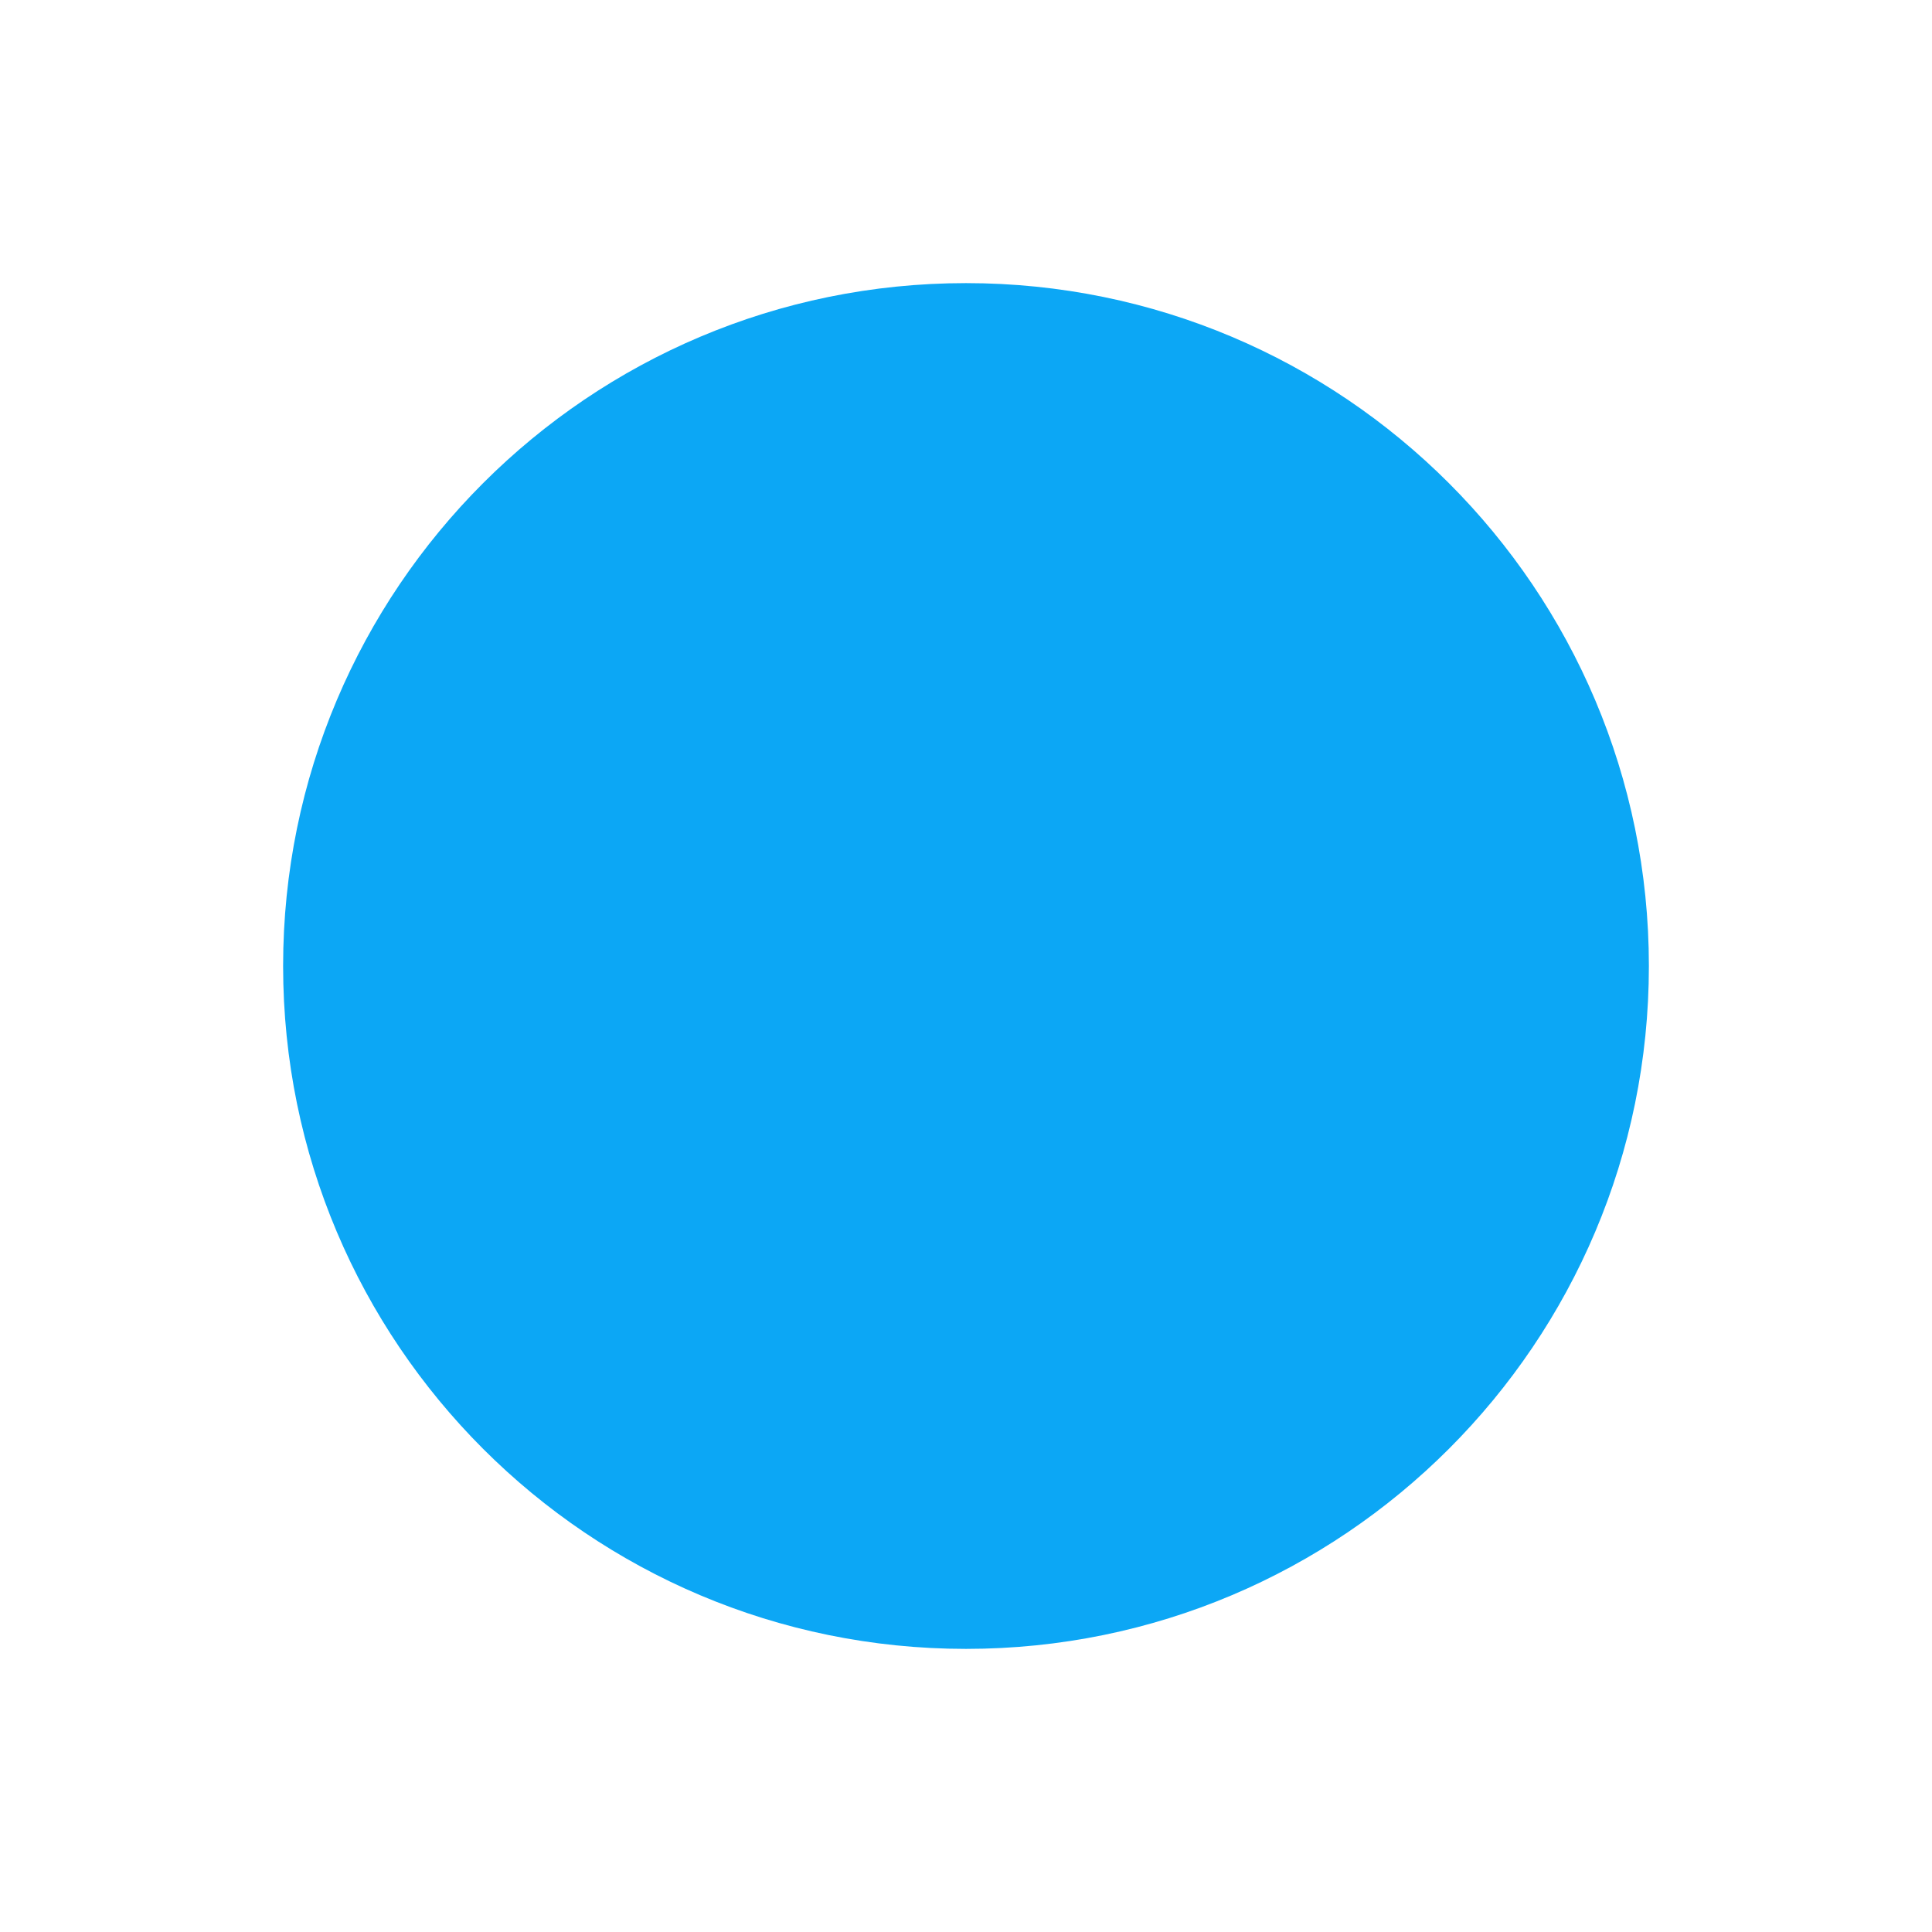
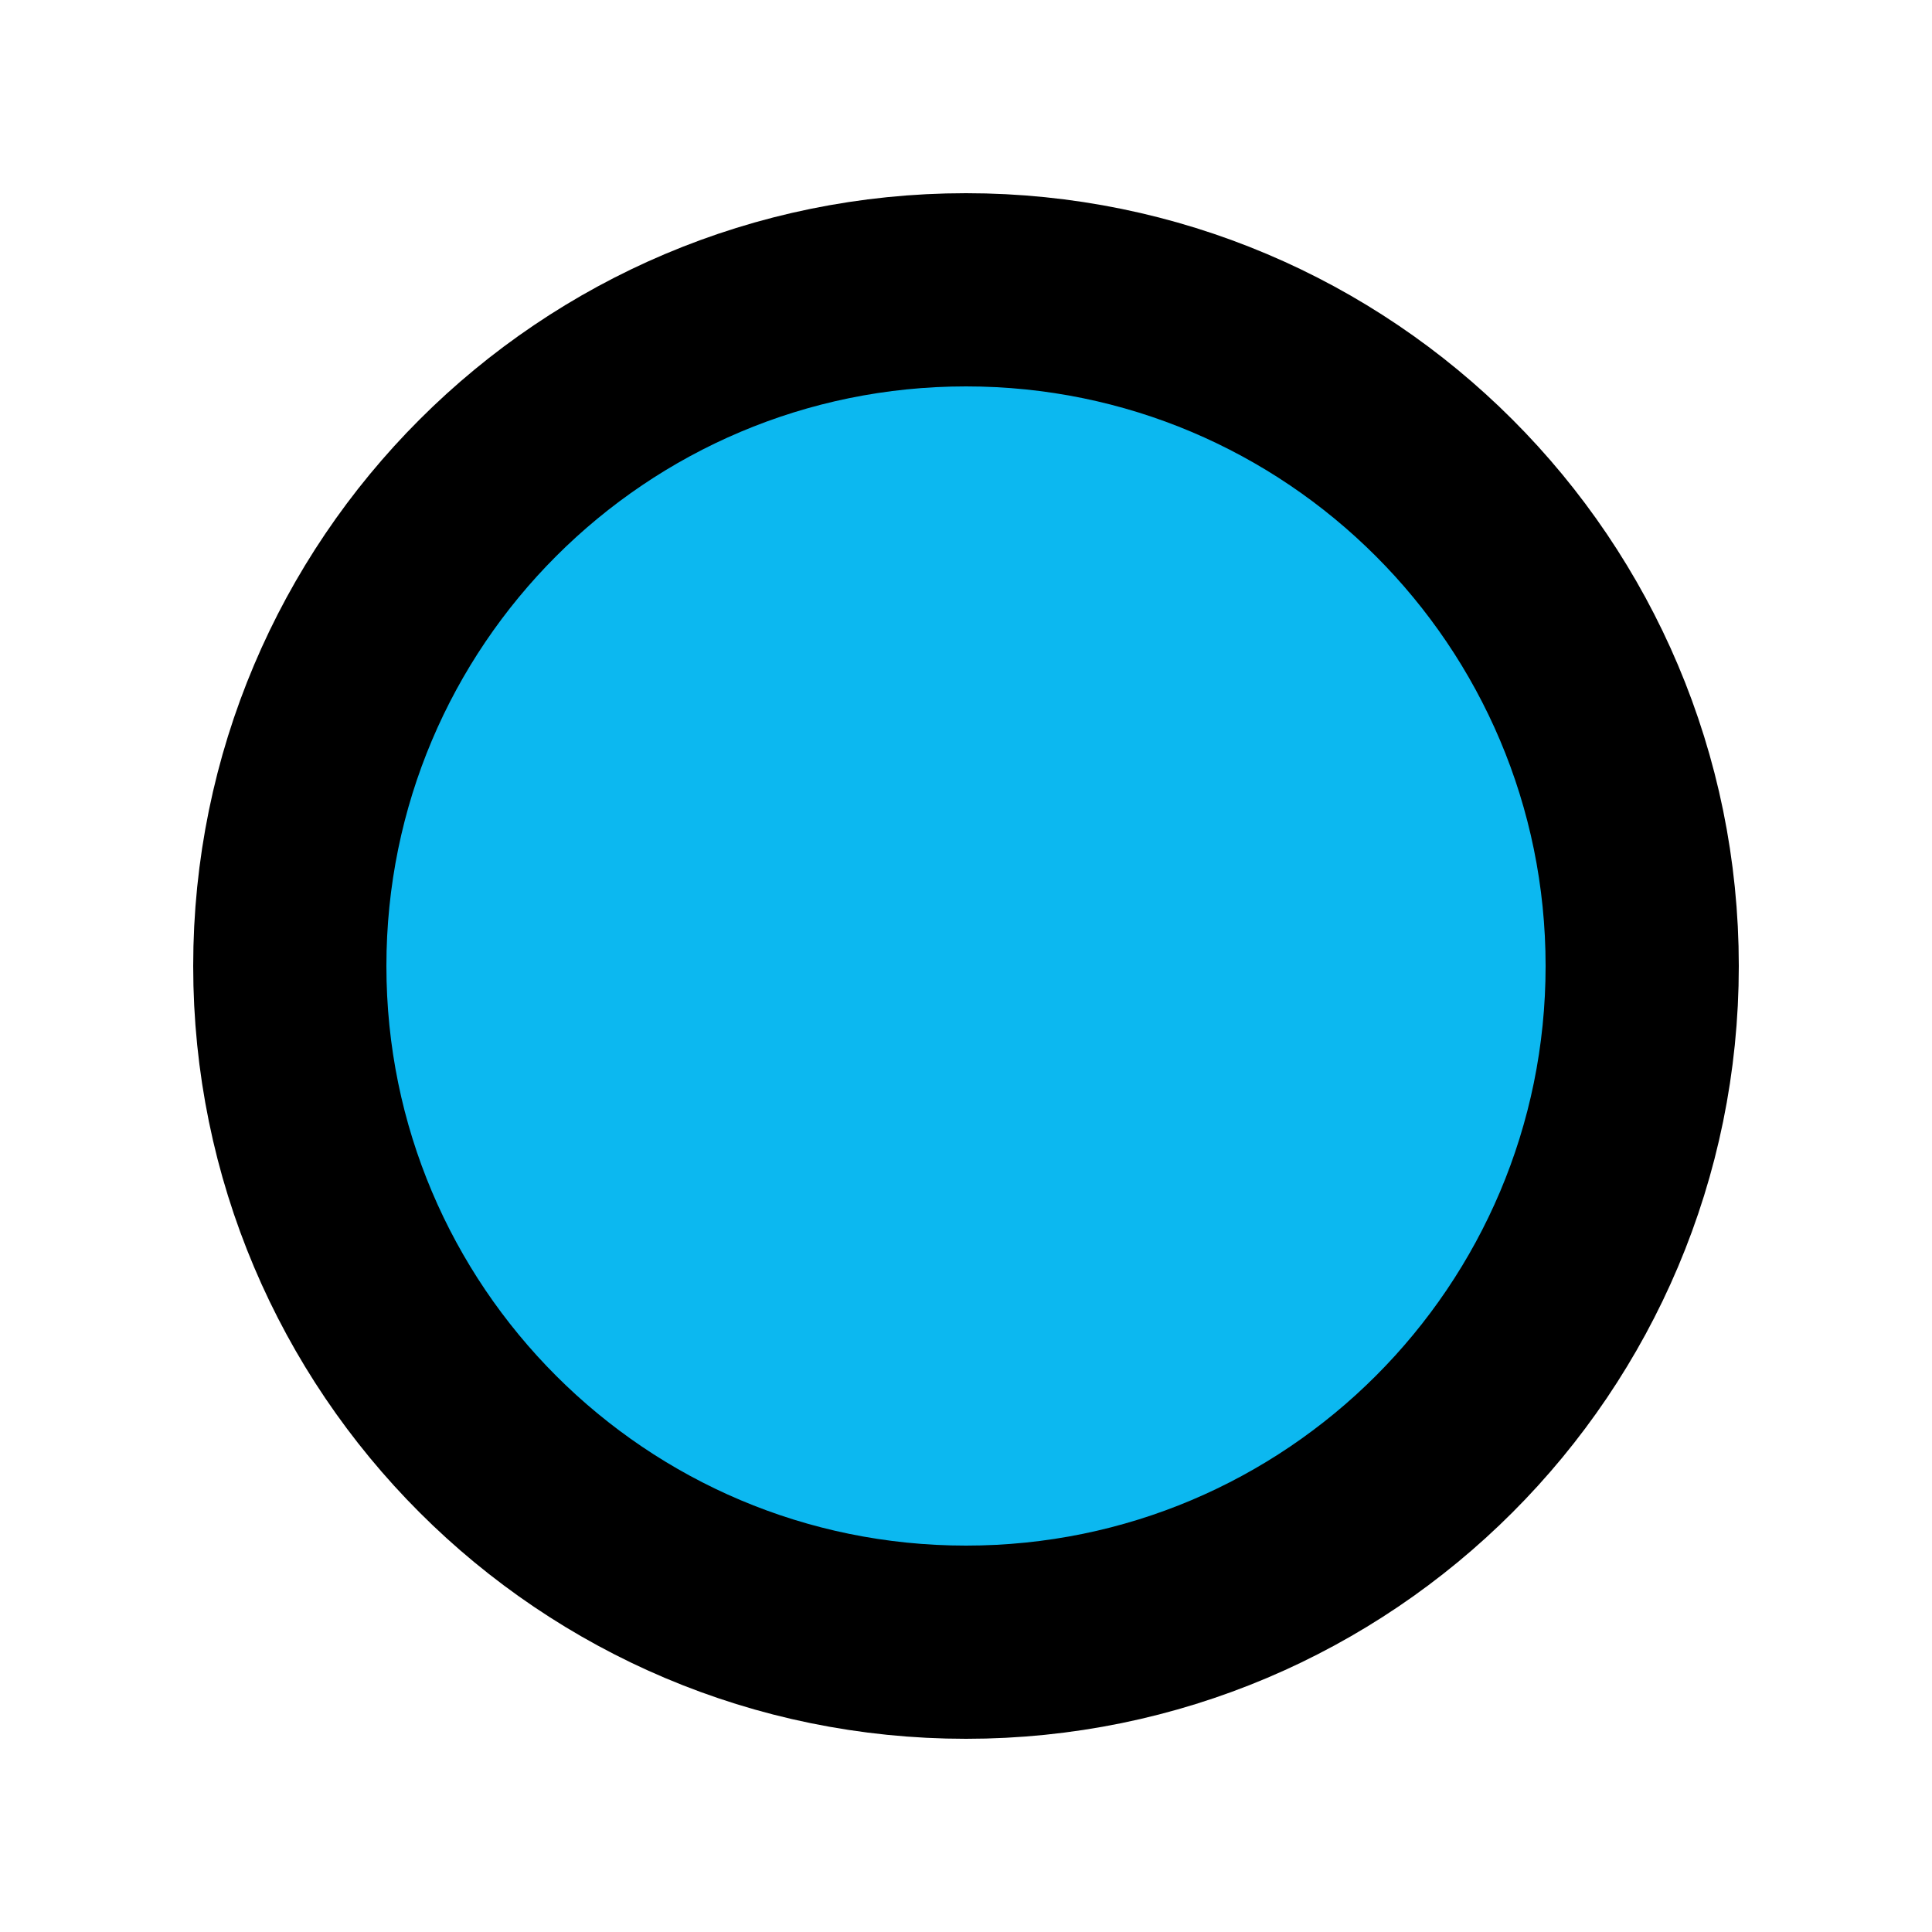
<svg xmlns="http://www.w3.org/2000/svg" width="20mm" height="20mm" viewBox="0 0 100 100" version="1.1" id="svg8">
-   <defs id="defs2" />
  <g id="layer1" transform="translate(0,-197)">
-     <circle id="path3713" cx="50" cy="247" r="35.346" style="stroke-width:0.265;fill:#0ca7f5;fill-opacity:1" />
+     <circle fill="rgb(12, 184, 240)" fill-opacity="1" stroke="rgb(0, 0, 0)" stroke-opacity="1" stroke-width="10" stroke-linecap="butt" stroke-linejoin="miter" stroke-miterlimit="4" cx="50" cy="247" r="35" transform="matrix(1,0,0,1,0,0)" fill-rule="evenodd" stroke-dasharray="none" dojoGfxStrokeStyle="solid" />
  </g>
</svg>
